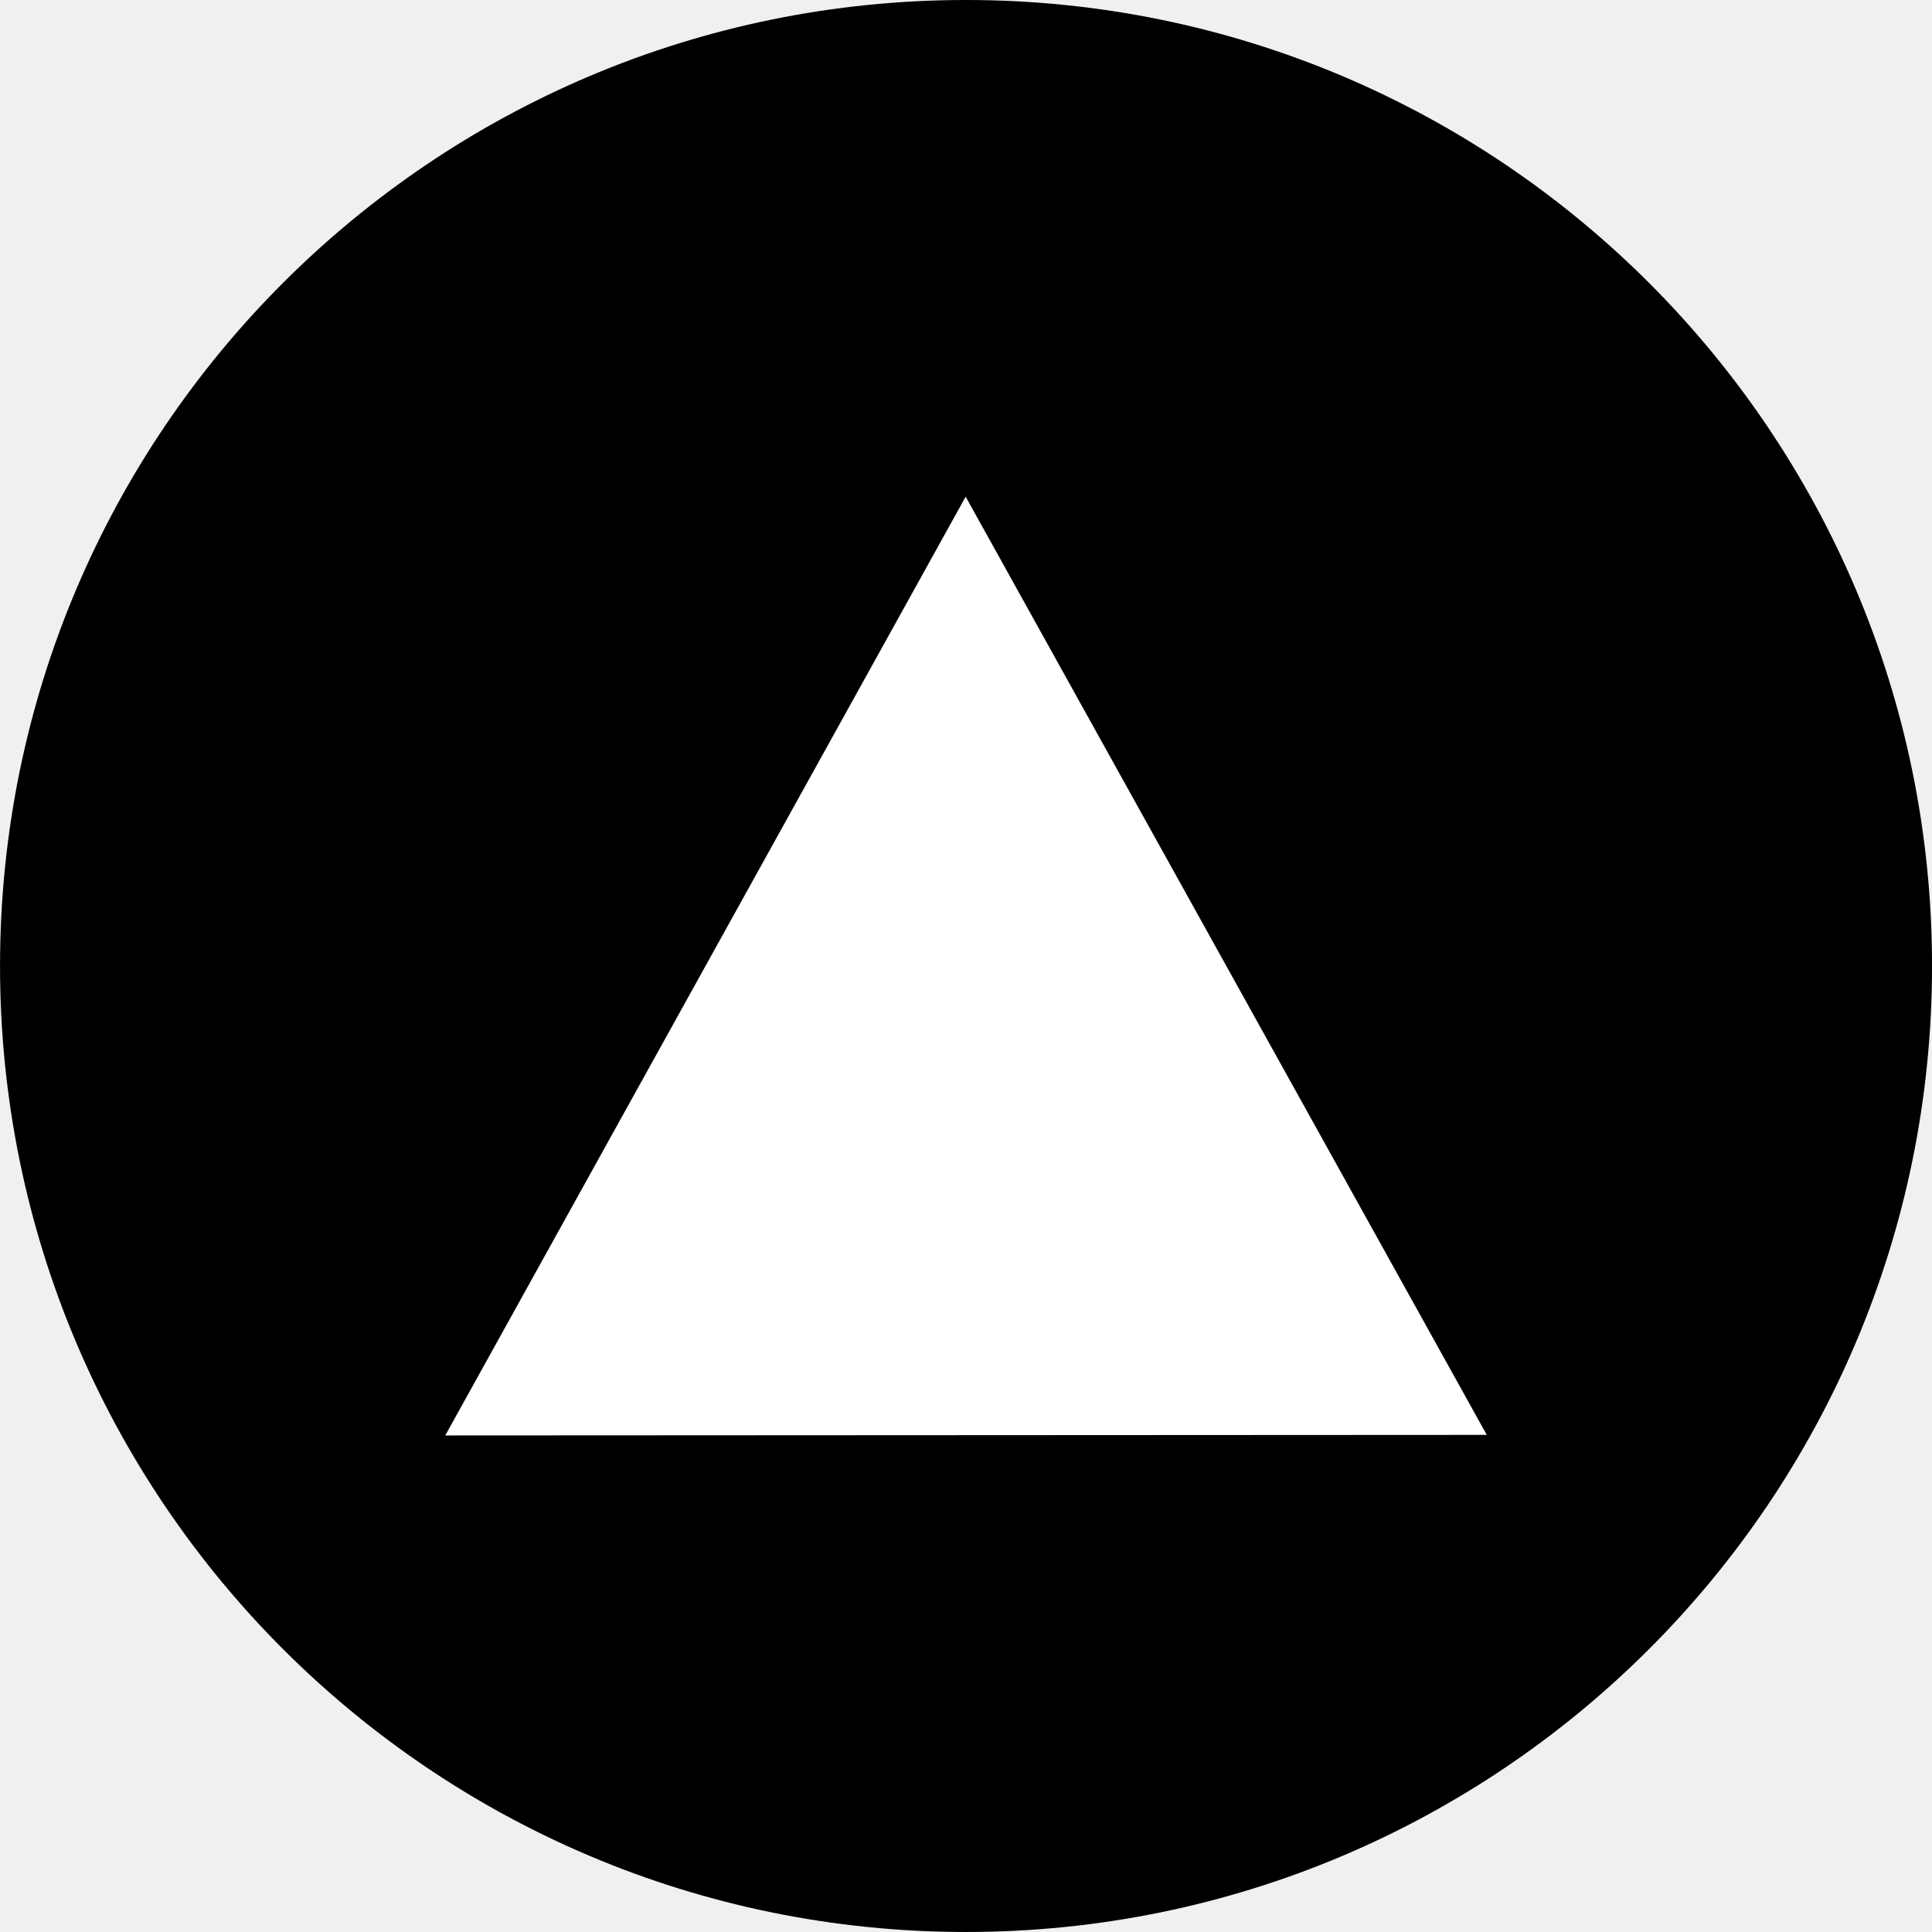
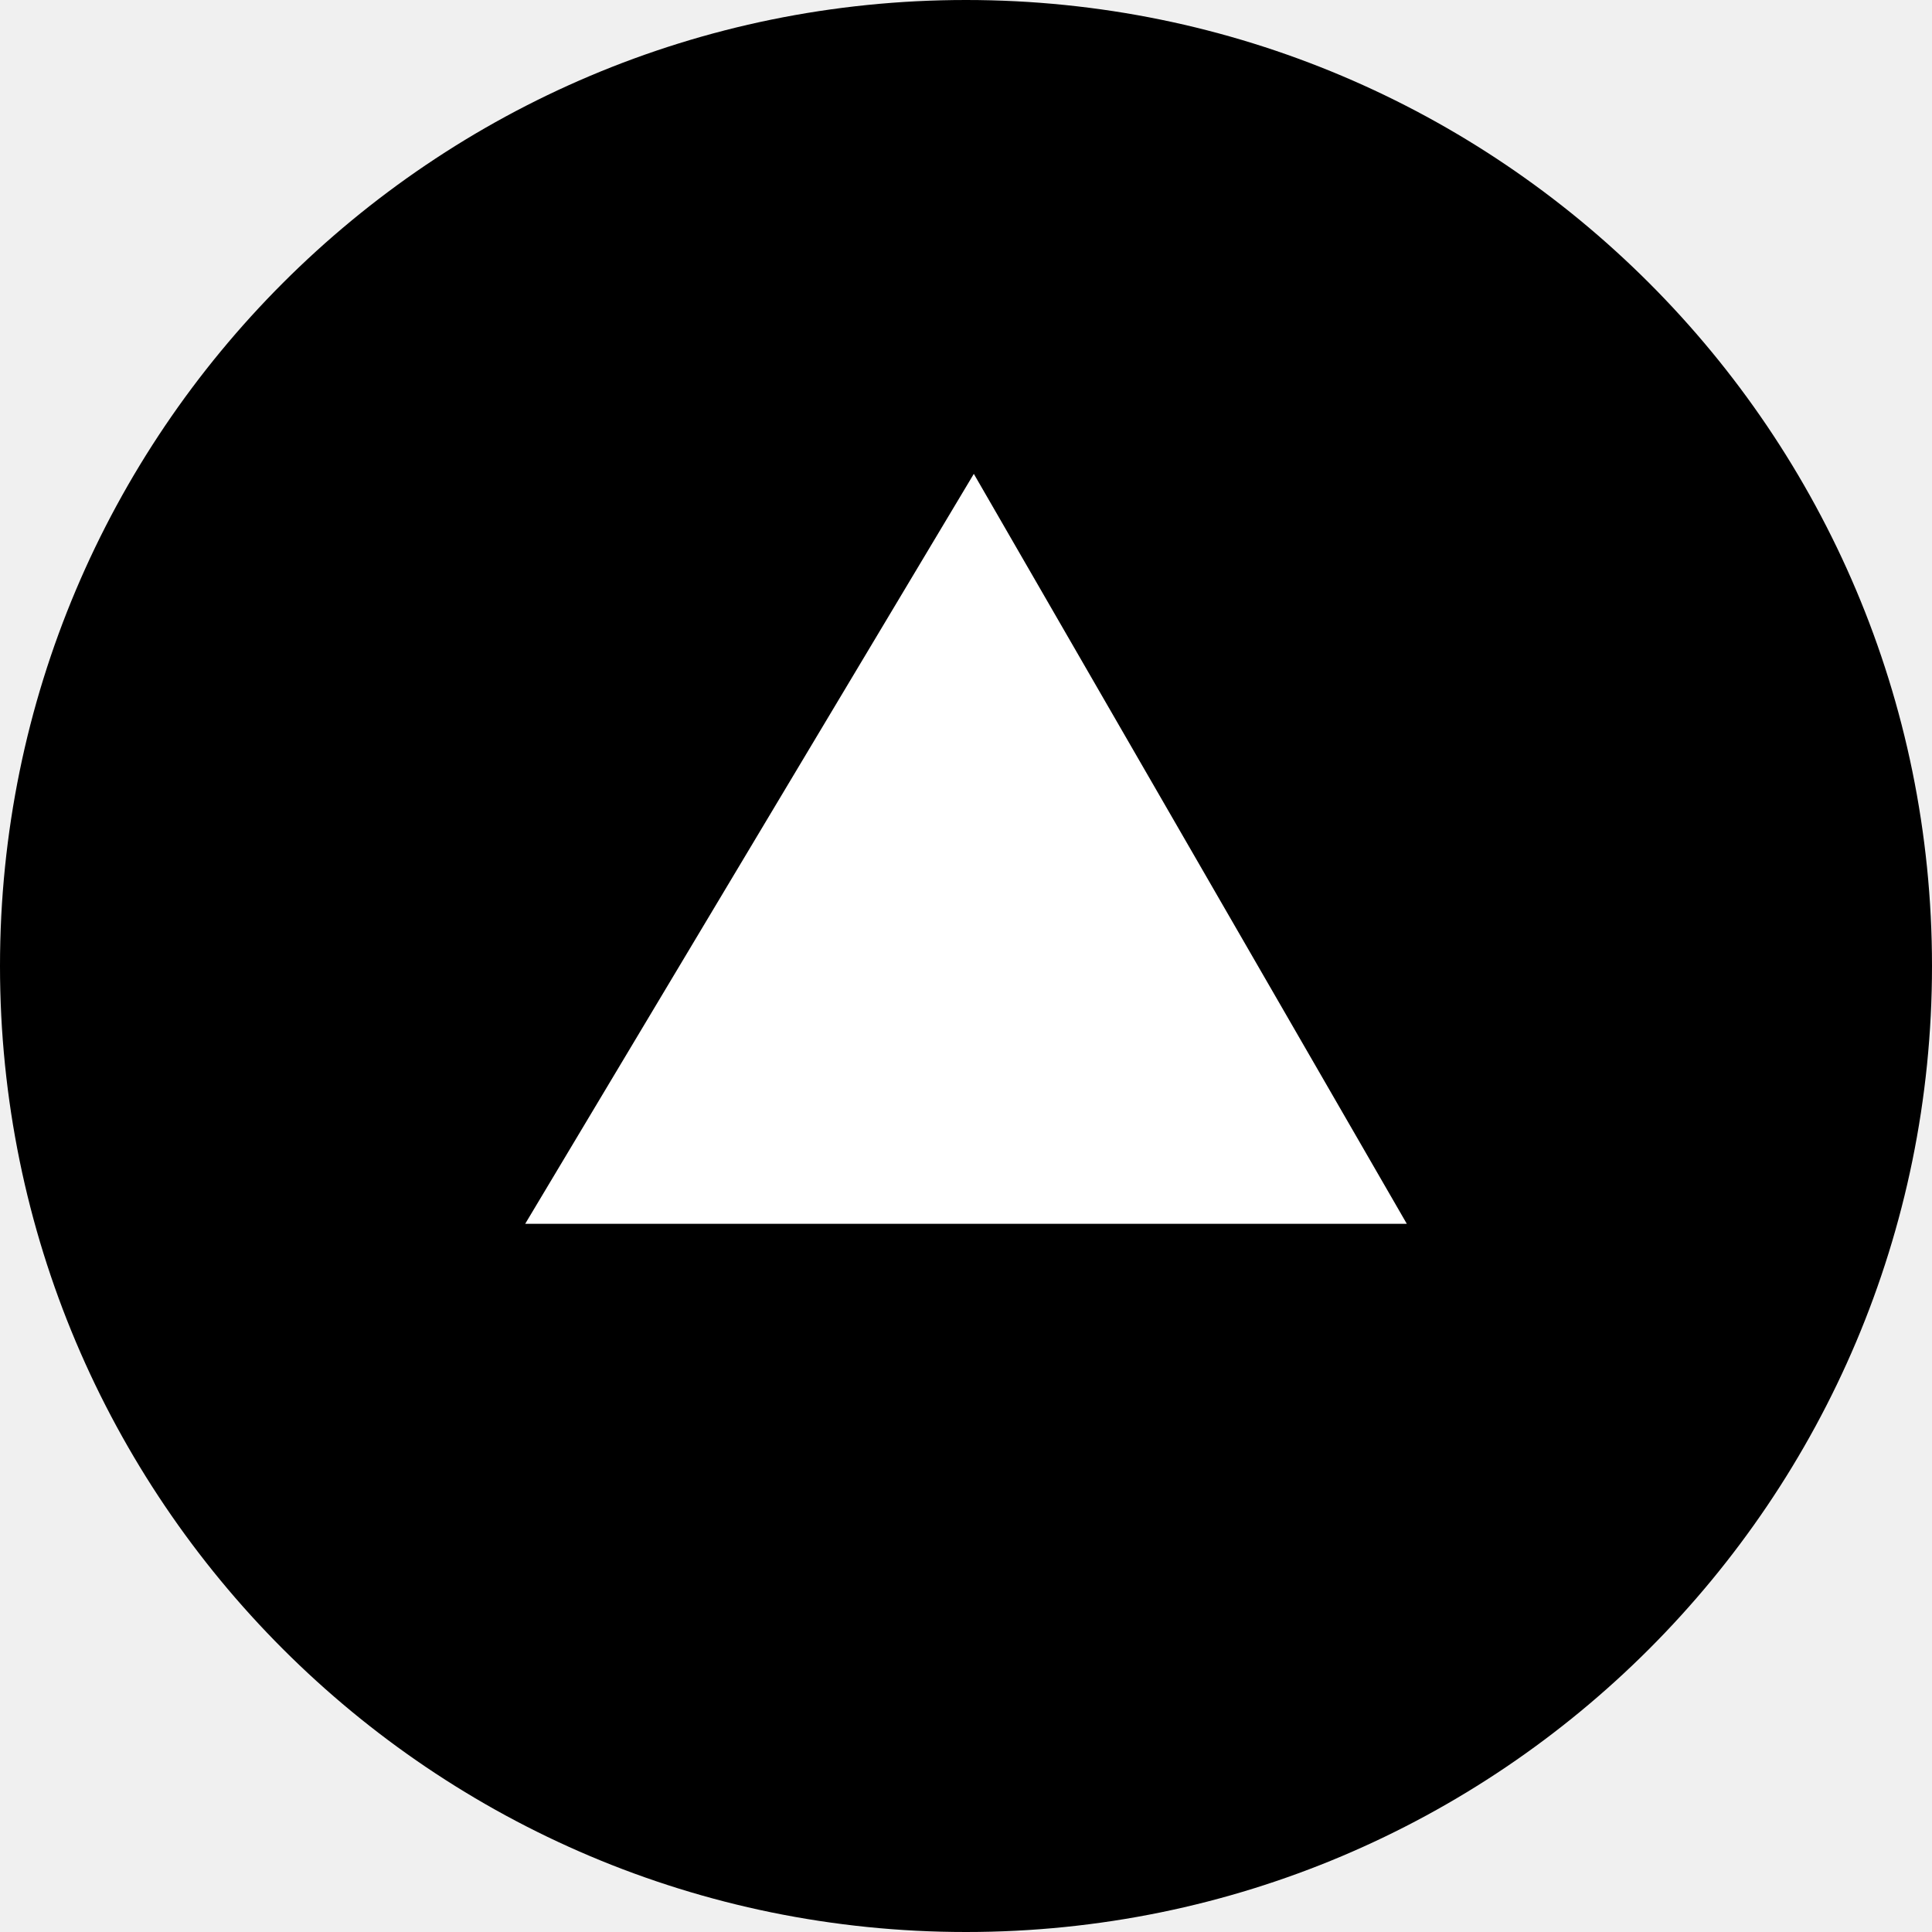
- <svg xmlns="http://www.w3.org/2000/svg" width="0.967in" height="0.967in" viewBox="0 0 24.55 24.55" version="1.1" id="svg3719">
-   <defs id="defs3713">
-     <marker orient="auto" refY="0" refX="0" id="TriangleOutL" style="overflow:visible">
-       <path id="path5104" d="M 5.77,0 -2.88,5 V -5 Z" style="fill:#000000;fill-opacity:1;fill-rule:evenodd;stroke:#000000;stroke-width:1pt;stroke-opacity:1" transform="scale(0.8)" />
-     </marker>
-   </defs>
-   <g id="layer1" transform="translate(-9.227581,-149.3531)">
-     <circle style="fill:#000000;fill-opacity:1;stroke:#000000;stroke-width:1.592;stroke-miterlimit:4;stroke-dasharray:none;stroke-opacity:1" id="path3733-5-3" cx="21.503" cy="161.628" r="11.479" />
-     <path style="fill:#ffffff;fill-opacity:1;stroke:#ffffff;stroke-width:1.592;stroke-linecap:butt;stroke-miterlimit:4;stroke-dasharray:none;stroke-opacity:1;paint-order:fill markers stroke" id="path5858-5" d="m 19.511,113.386 2.172,4.225 2.172,4.225 -4.745,-0.231 -4.745,-0.231 2.573,-3.994 z" transform="matrix(1.07831,-0.05518189,0.0530382,1.121892,-5.553659,31.32248)" />
+ <svg xmlns="http://www.w3.org/2000/svg" id="svg8" version="1.1" viewBox="0 0 100 100" height="100mm" width="100mm">
+   <defs id="defs2" />
+   <g style="display:inline;opacity:1" id="layer2" />
+   <g style="display:inline;opacity:1" id="layer1">
+     <circle r="50" cy="50" cx="-50" id="path833" style="fill:#000000;fill-opacity:1;stroke:none;stroke-width:2.105;stroke-opacity:0.592" transform="rotate(-90)" />
+     <path id="path887" d="M 27.184,63.344 H 72.816 L 50.405,24.527 Z" style="fill:#ffffff;fill-opacity:1;stroke:none;stroke-width:0.265px;stroke-linecap:butt;stroke-linejoin:miter;stroke-opacity:1" />
  </g>
</svg>
